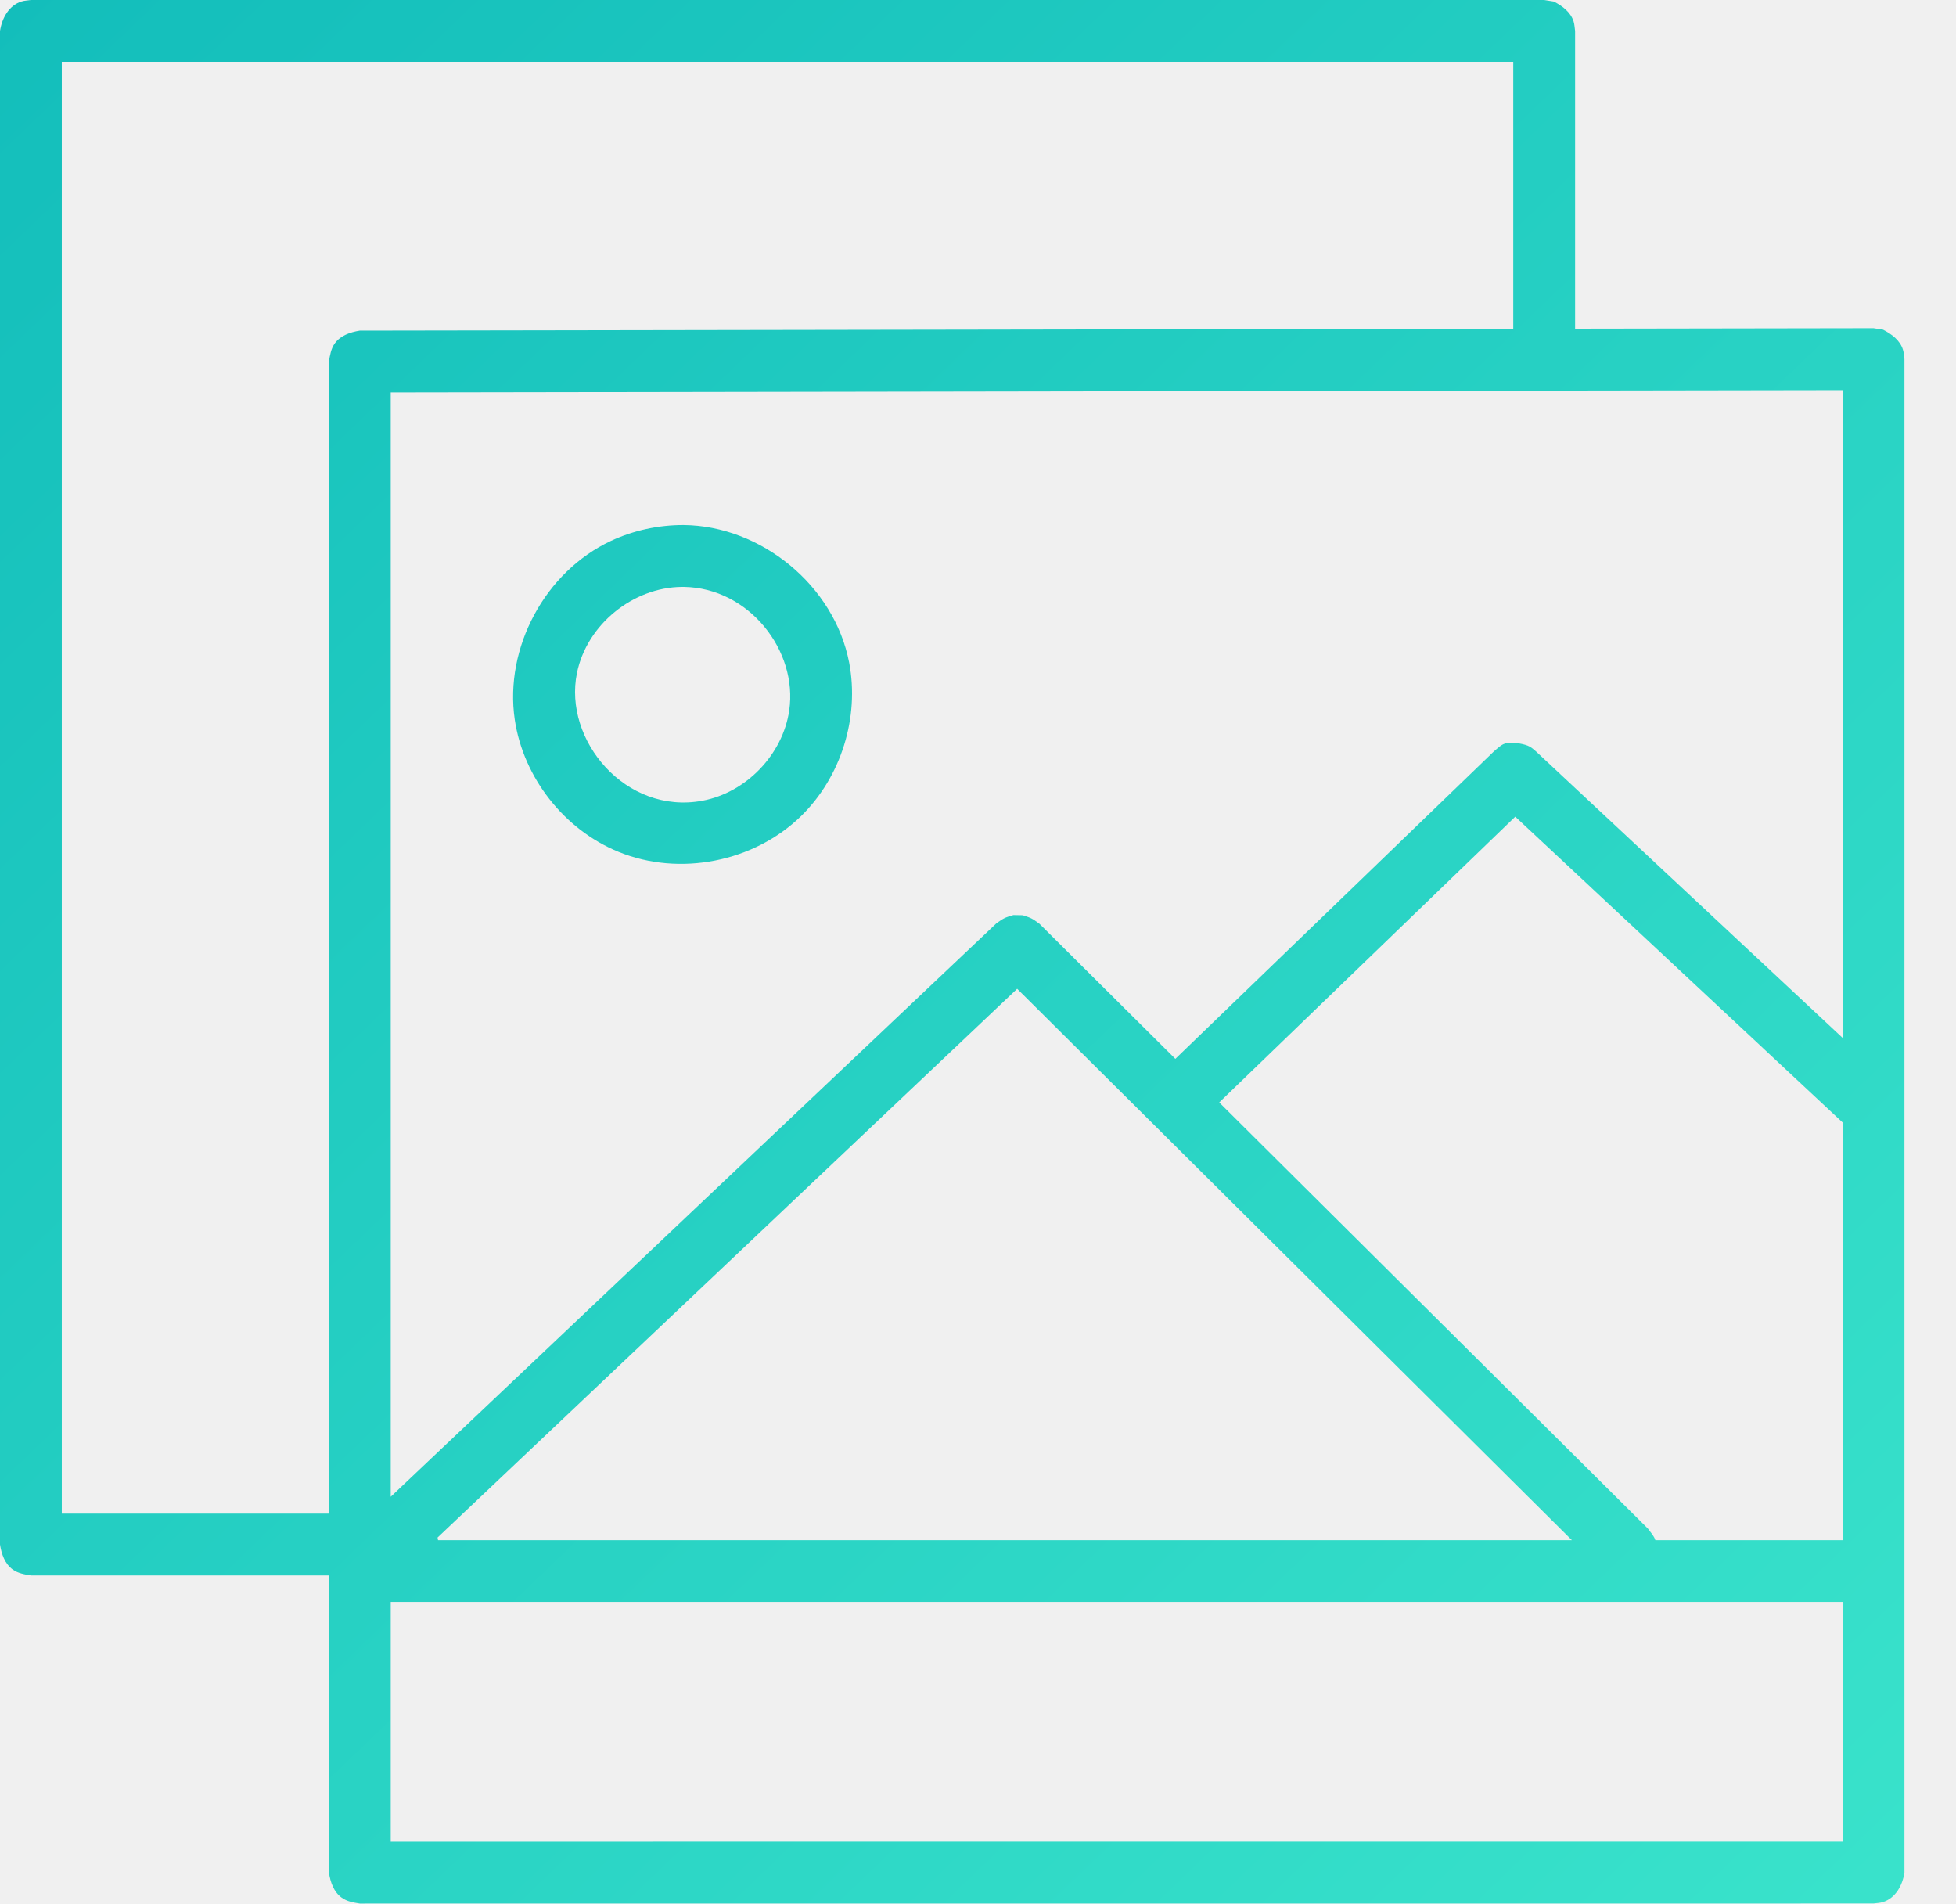
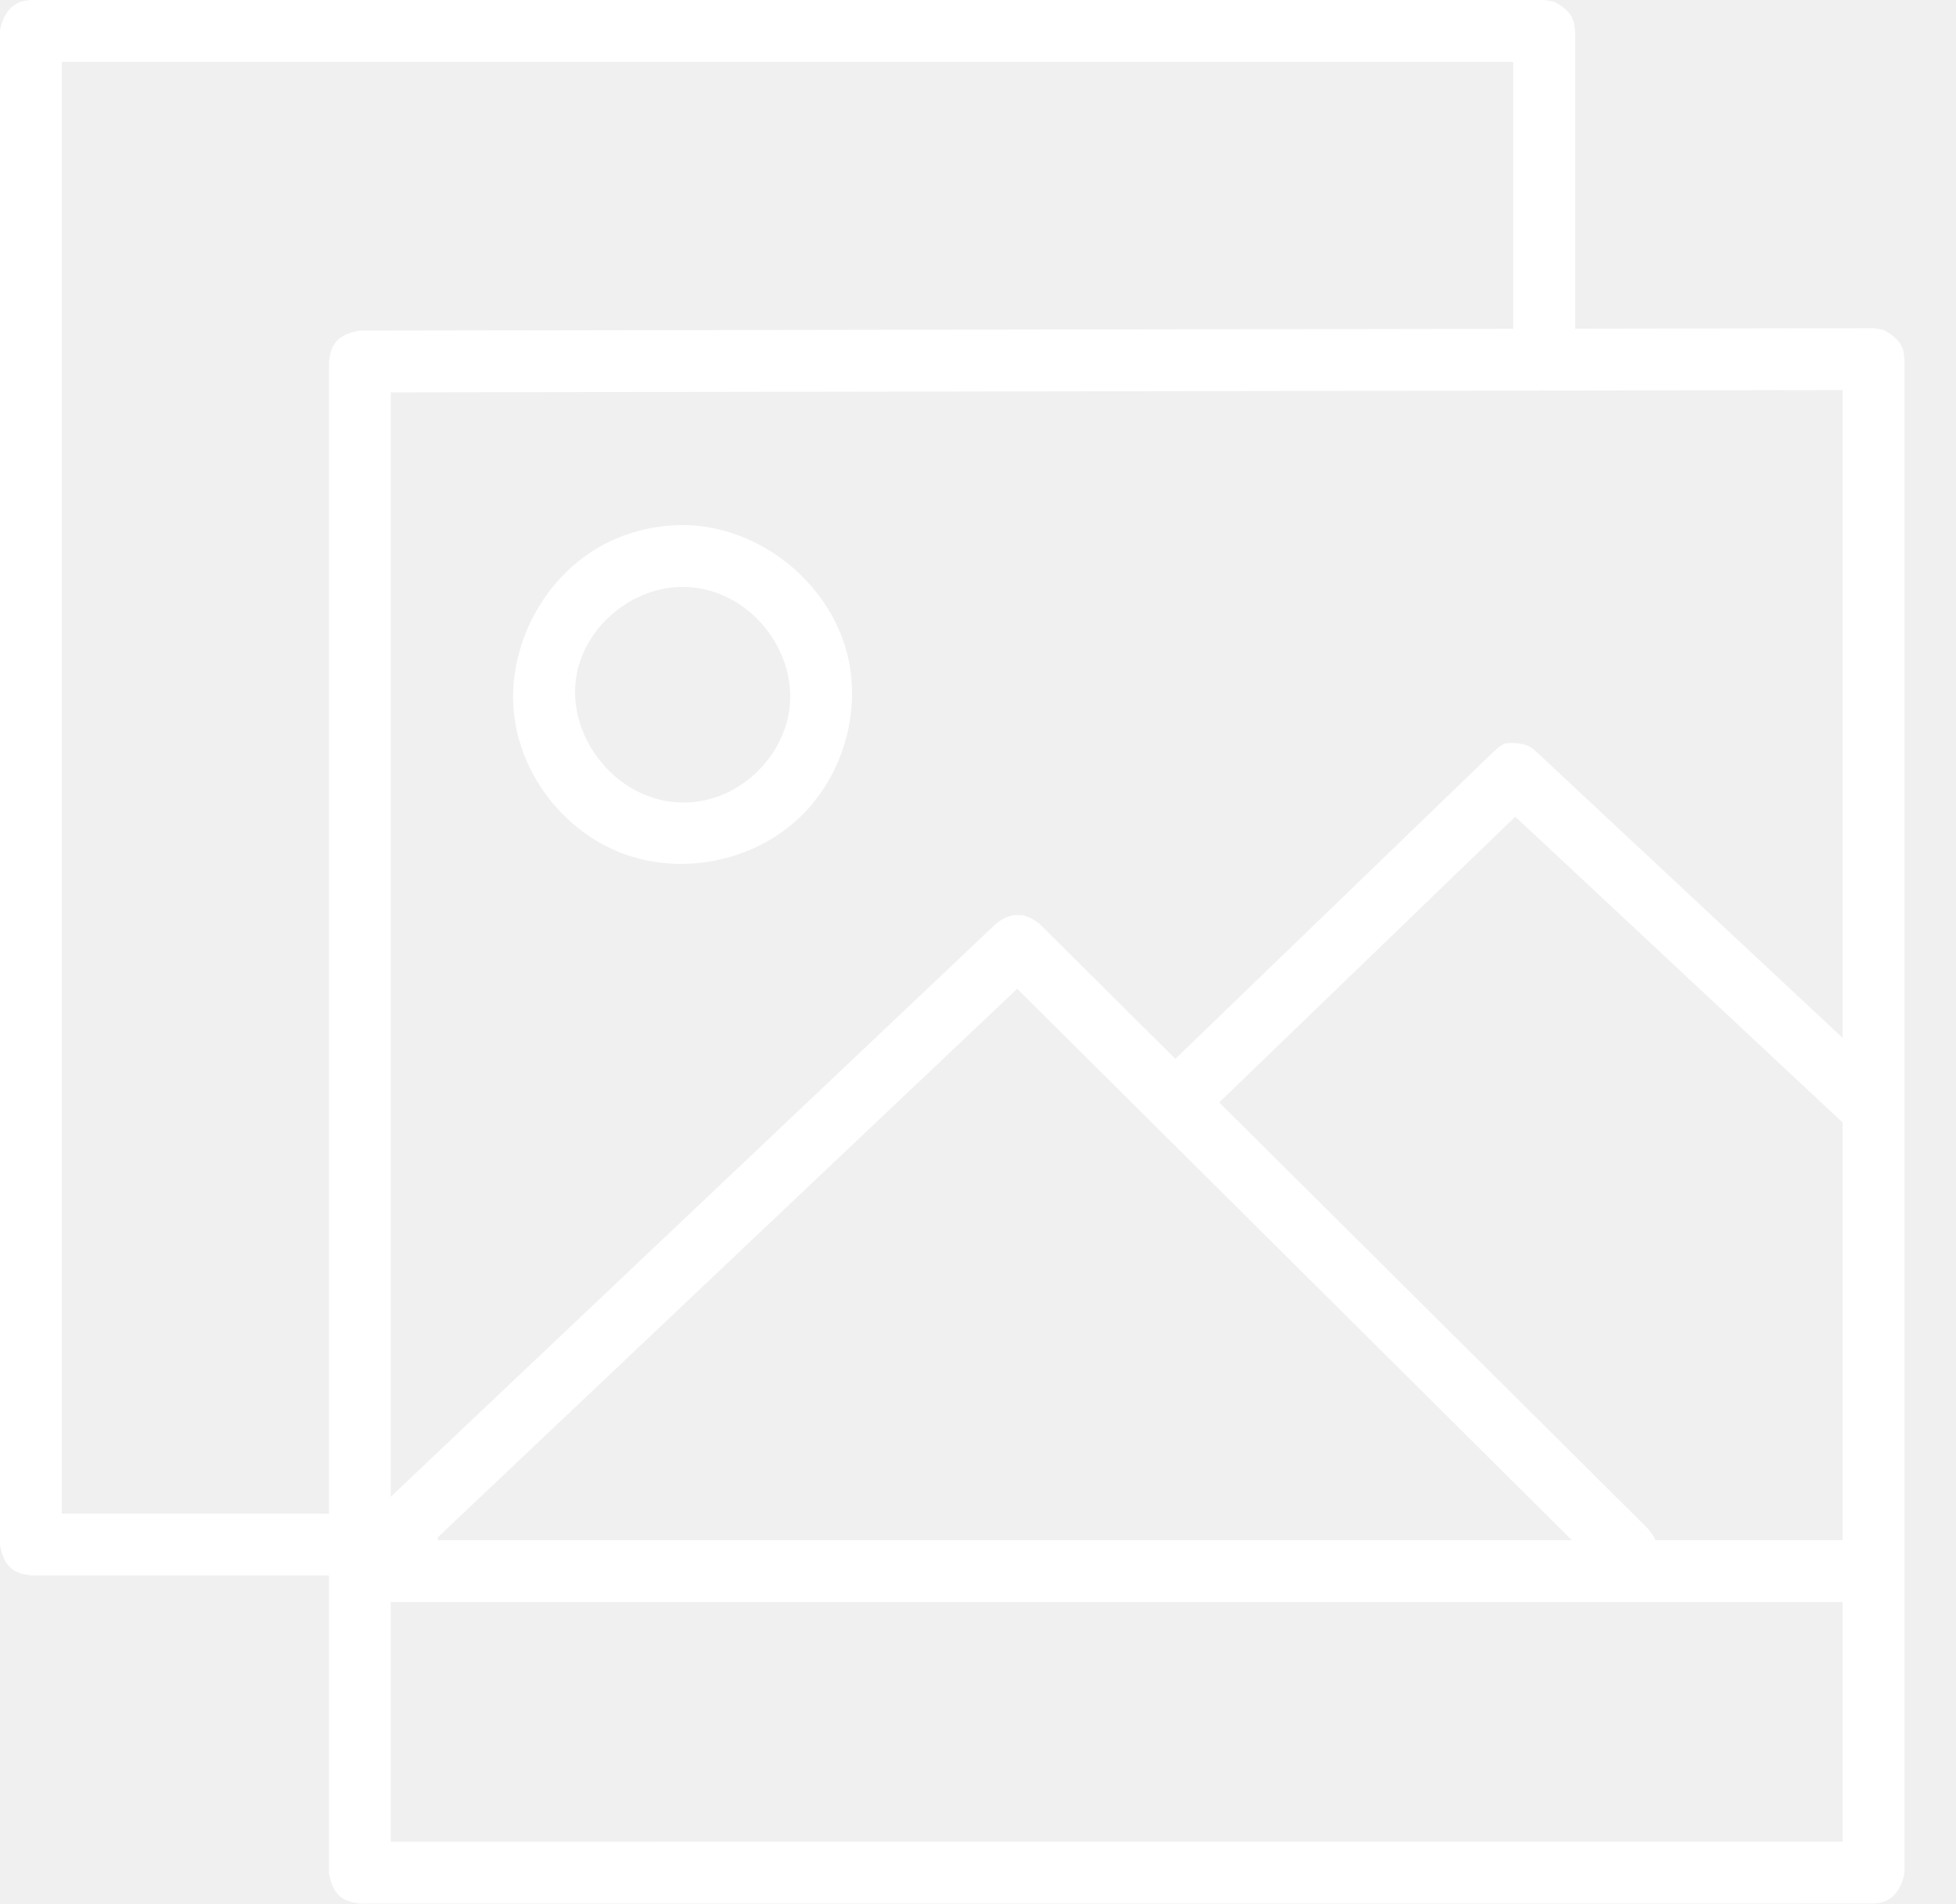
<svg xmlns="http://www.w3.org/2000/svg" width="37" height="36" viewBox="0 0 37 36" fill="none">
-   <path d="M6.222 29.795H0.585C0.463 29.776 0.339 29.754 0.241 29.683C0.093 29.576 0.029 29.397 0 29.21V0.585C0.039 0.336 0.171 0.104 0.404 0.029C0.462 0.01 0.524 0.01 0.585 0H29.21C29.27 0.01 29.331 0.019 29.391 0.029C29.559 0.114 29.71 0.231 29.766 0.404C29.785 0.462 29.785 0.524 29.795 0.585V6.216L35.439 6.207C35.5 6.216 35.56 6.226 35.62 6.235C35.789 6.321 35.94 6.437 35.996 6.611C36.015 6.669 36.015 6.731 36.025 6.791V35.415C35.986 35.663 35.854 35.895 35.621 35.971C35.563 35.99 35.5 35.99 35.44 35.999L6.806 36C6.685 35.981 6.561 35.96 6.463 35.888C6.315 35.781 6.251 35.602 6.222 35.415V29.795ZM34.856 30.297H7.391V34.831L34.856 34.83V30.297ZM28.663 15.445L23.063 20.849L31.172 28.909C31.242 29.005 31.285 29.045 31.313 29.128H34.856V21.229L28.663 15.445ZM8.277 29.078C8.281 29.095 8.284 29.111 8.286 29.128H29.734L19.241 18.7L8.277 29.078ZM28.625 6.218V1.169H1.169V28.626H6.222V6.838C6.241 6.717 6.262 6.592 6.333 6.494C6.44 6.347 6.619 6.283 6.805 6.253L28.625 6.218ZM34.856 19.629V7.377C25.701 7.392 16.546 7.407 7.391 7.421V28.307L18.849 17.461C18.996 17.359 18.997 17.358 19.168 17.306C19.228 17.307 19.288 17.308 19.348 17.309C19.517 17.365 19.518 17.366 19.663 17.471L22.233 20.025L28.251 14.218C28.444 14.048 28.451 14.036 28.731 14.059C28.926 14.093 28.963 14.132 29.056 14.212L34.856 19.629ZM12.932 9.93C14.397 9.944 15.783 11.073 16.063 12.532C16.261 13.569 15.91 14.695 15.153 15.434C14.268 16.298 12.862 16.585 11.699 16.11C10.672 15.69 9.898 14.705 9.737 13.607C9.538 12.251 10.311 10.812 11.556 10.23C11.985 10.03 12.457 9.929 12.932 9.93ZM12.898 11.1C11.972 11.108 11.101 11.812 10.914 12.727C10.653 14 11.836 15.412 13.285 15.144C14.112 14.991 14.806 14.274 14.929 13.437C15.095 12.303 14.167 11.119 12.938 11.1C12.925 11.1 12.912 11.1 12.898 11.1Z" fill="url(#paint0_linear)" />
-   <defs>
-     <linearGradient id="paint0_linear" x1="0" y1="0" x2="39.599" y2="41.171" gradientUnits="userSpaceOnUse">
-       <stop stop-color="#13BEBB" />
-       <stop offset="1" stop-color="#3EE7CD" />
-     </linearGradient>
-   </defs>
+   <path d="M6.222 29.795H0.585C0.463 29.776 0.339 29.754 0.241 29.683C0.093 29.576 0.029 29.397 0 29.21V0.585C0.039 0.336 0.171 0.104 0.404 0.029C0.462 0.01 0.524 0.01 0.585 0H29.21C29.27 0.01 29.331 0.019 29.391 0.029C29.559 0.114 29.71 0.231 29.766 0.404C29.785 0.462 29.785 0.524 29.795 0.585V6.216L35.439 6.207C35.5 6.216 35.56 6.226 35.62 6.235C35.789 6.321 35.94 6.437 35.996 6.611C36.015 6.669 36.015 6.731 36.025 6.791V35.415C35.986 35.663 35.854 35.895 35.621 35.971C35.563 35.99 35.5 35.99 35.44 35.999L6.806 36C6.685 35.981 6.561 35.96 6.463 35.888C6.315 35.781 6.251 35.602 6.222 35.415V29.795ZM34.856 30.297H7.391V34.831L34.856 34.83V30.297ZM28.663 15.445L23.063 20.849L31.172 28.909C31.242 29.005 31.285 29.045 31.313 29.128H34.856V21.229L28.663 15.445ZM8.277 29.078C8.281 29.095 8.284 29.111 8.286 29.128H29.734L19.241 18.7L8.277 29.078ZM28.625 6.218V1.169H1.169V28.626H6.222V6.838C6.241 6.717 6.262 6.592 6.333 6.494C6.44 6.347 6.619 6.283 6.805 6.253L28.625 6.218ZM34.856 19.629V7.377C25.701 7.392 16.546 7.407 7.391 7.421V28.307L18.849 17.461C18.996 17.359 18.997 17.358 19.168 17.306C19.228 17.307 19.288 17.308 19.348 17.309C19.517 17.365 19.518 17.366 19.663 17.471L22.233 20.025L28.251 14.218C28.444 14.048 28.451 14.036 28.731 14.059C28.926 14.093 28.963 14.132 29.056 14.212L34.856 19.629ZM12.932 9.93C14.397 9.944 15.783 11.073 16.063 12.532C16.261 13.569 15.91 14.695 15.153 15.434C14.268 16.298 12.862 16.585 11.699 16.11C10.672 15.69 9.898 14.705 9.737 13.607C9.538 12.251 10.311 10.812 11.556 10.23C11.985 10.03 12.457 9.929 12.932 9.93ZM12.898 11.1C11.972 11.108 11.101 11.812 10.914 12.727C10.653 14 11.836 15.412 13.285 15.144C14.112 14.991 14.806 14.274 14.929 13.437C15.095 12.303 14.167 11.119 12.938 11.1C12.925 11.1 12.912 11.1 12.898 11.1Z" fill="white" />
</svg>
